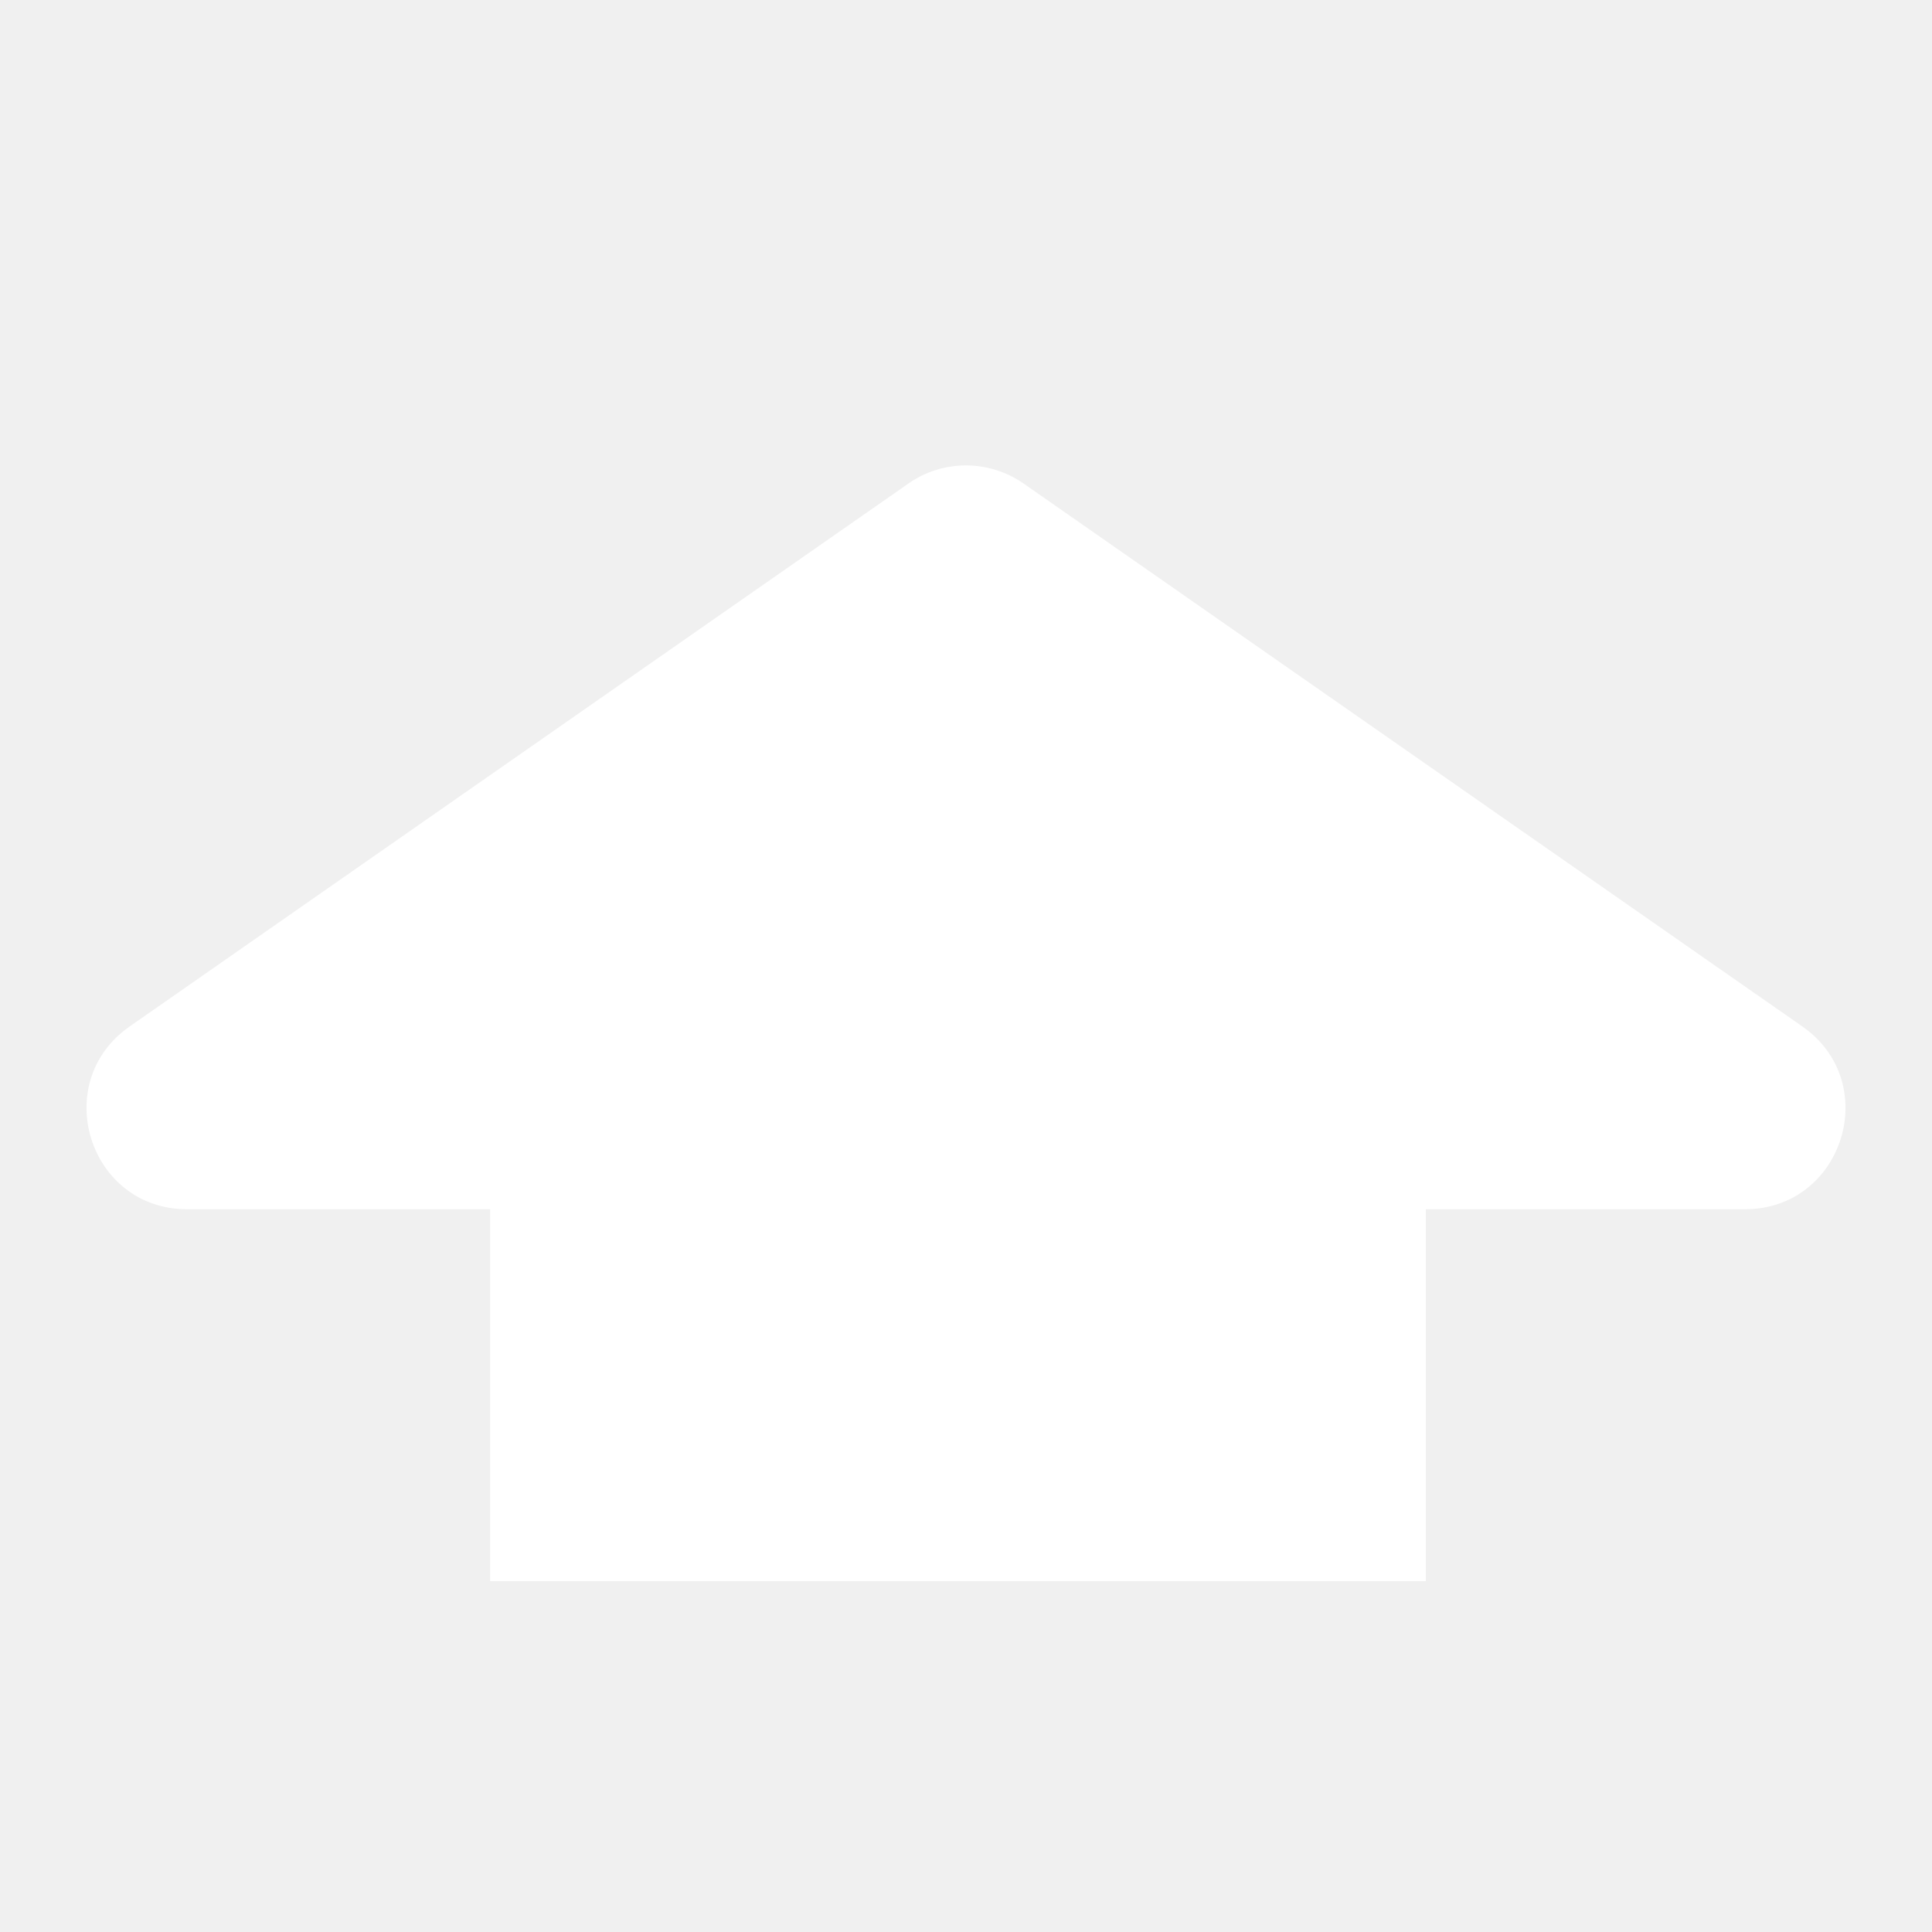
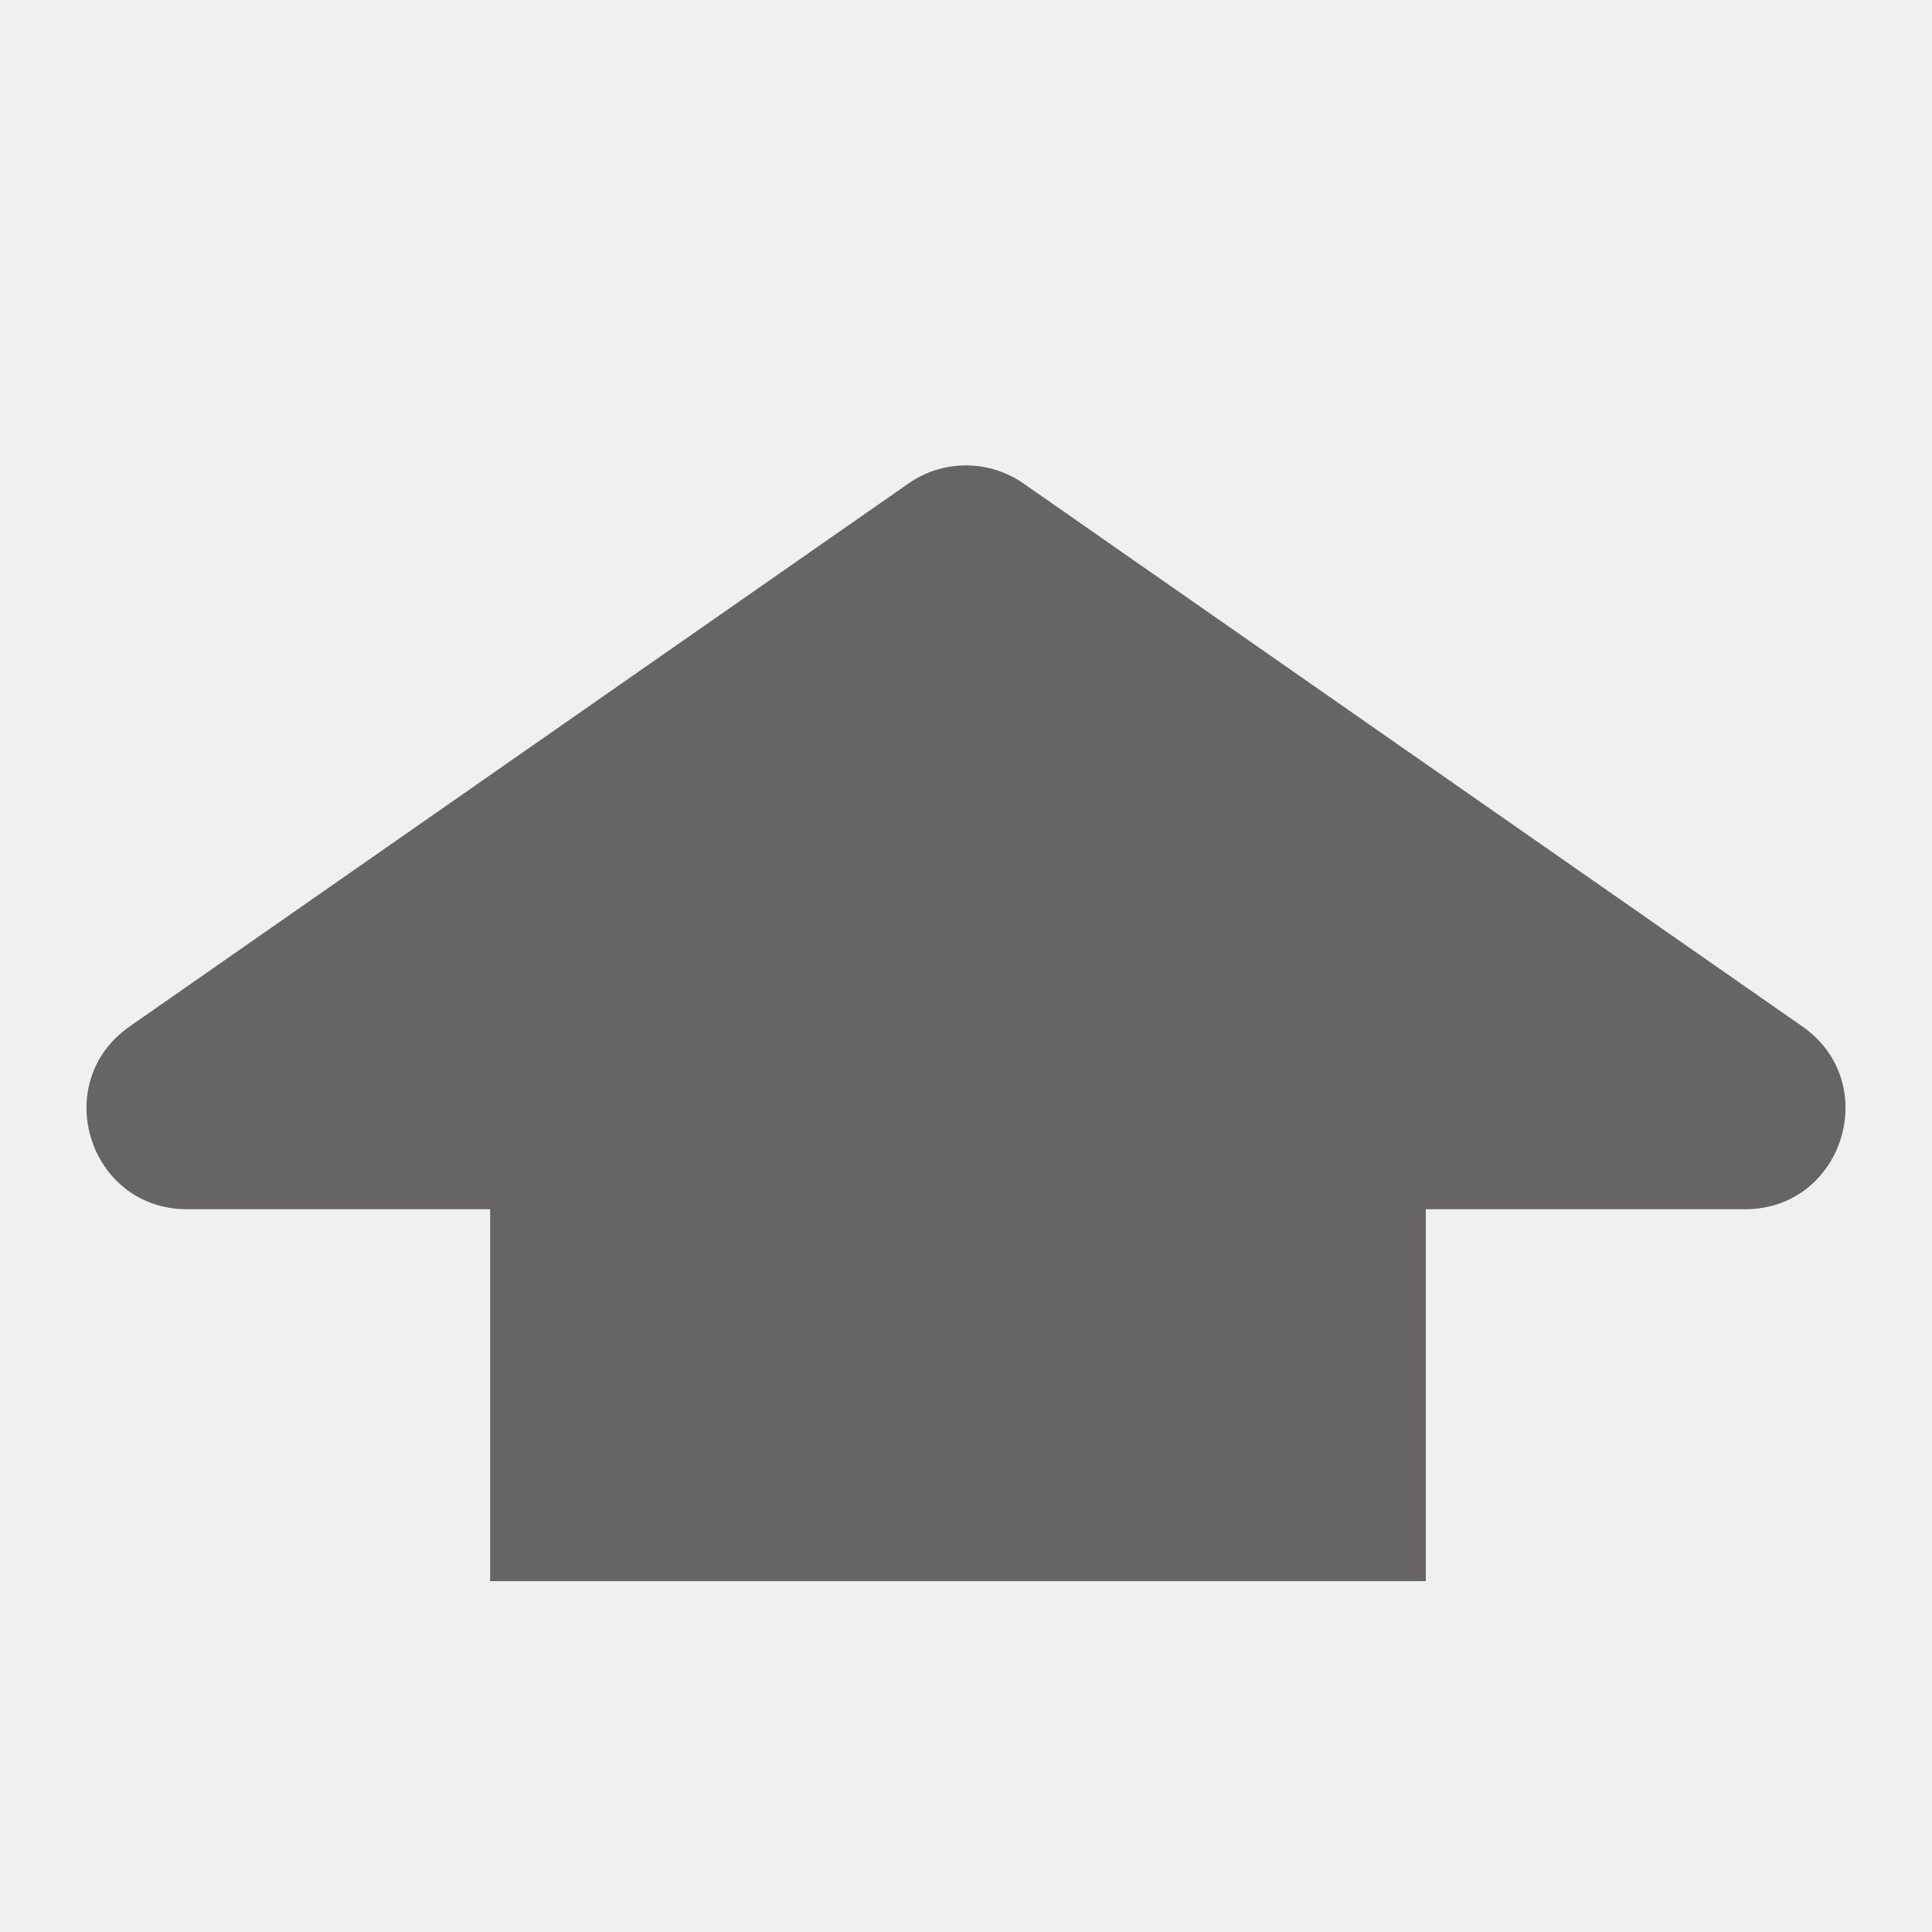
<svg xmlns="http://www.w3.org/2000/svg" version="1.1" id="Layer_2" x="0px" y="0px" viewBox="0 0 1000 1000" style="enable-background:new 0 0 1000 1000;" xml:space="preserve">
  <style type="text/css">
- 	.st0{fill:#FFFFFF;}
+ 		.st0{fill:#666464;}
+ 
</style>
  <path class="st0" d="M932.9,531.3L529.7,250.2c-17.9-12.4-41.6-12.4-59.4,0L67.1,531.3c-41.7,29.1-21.1,94.6,29.7,94.6h156.9v192.5  H738V625.9h165.2C954,625.9,974.6,560.4,932.9,531.3z" />
</svg>
